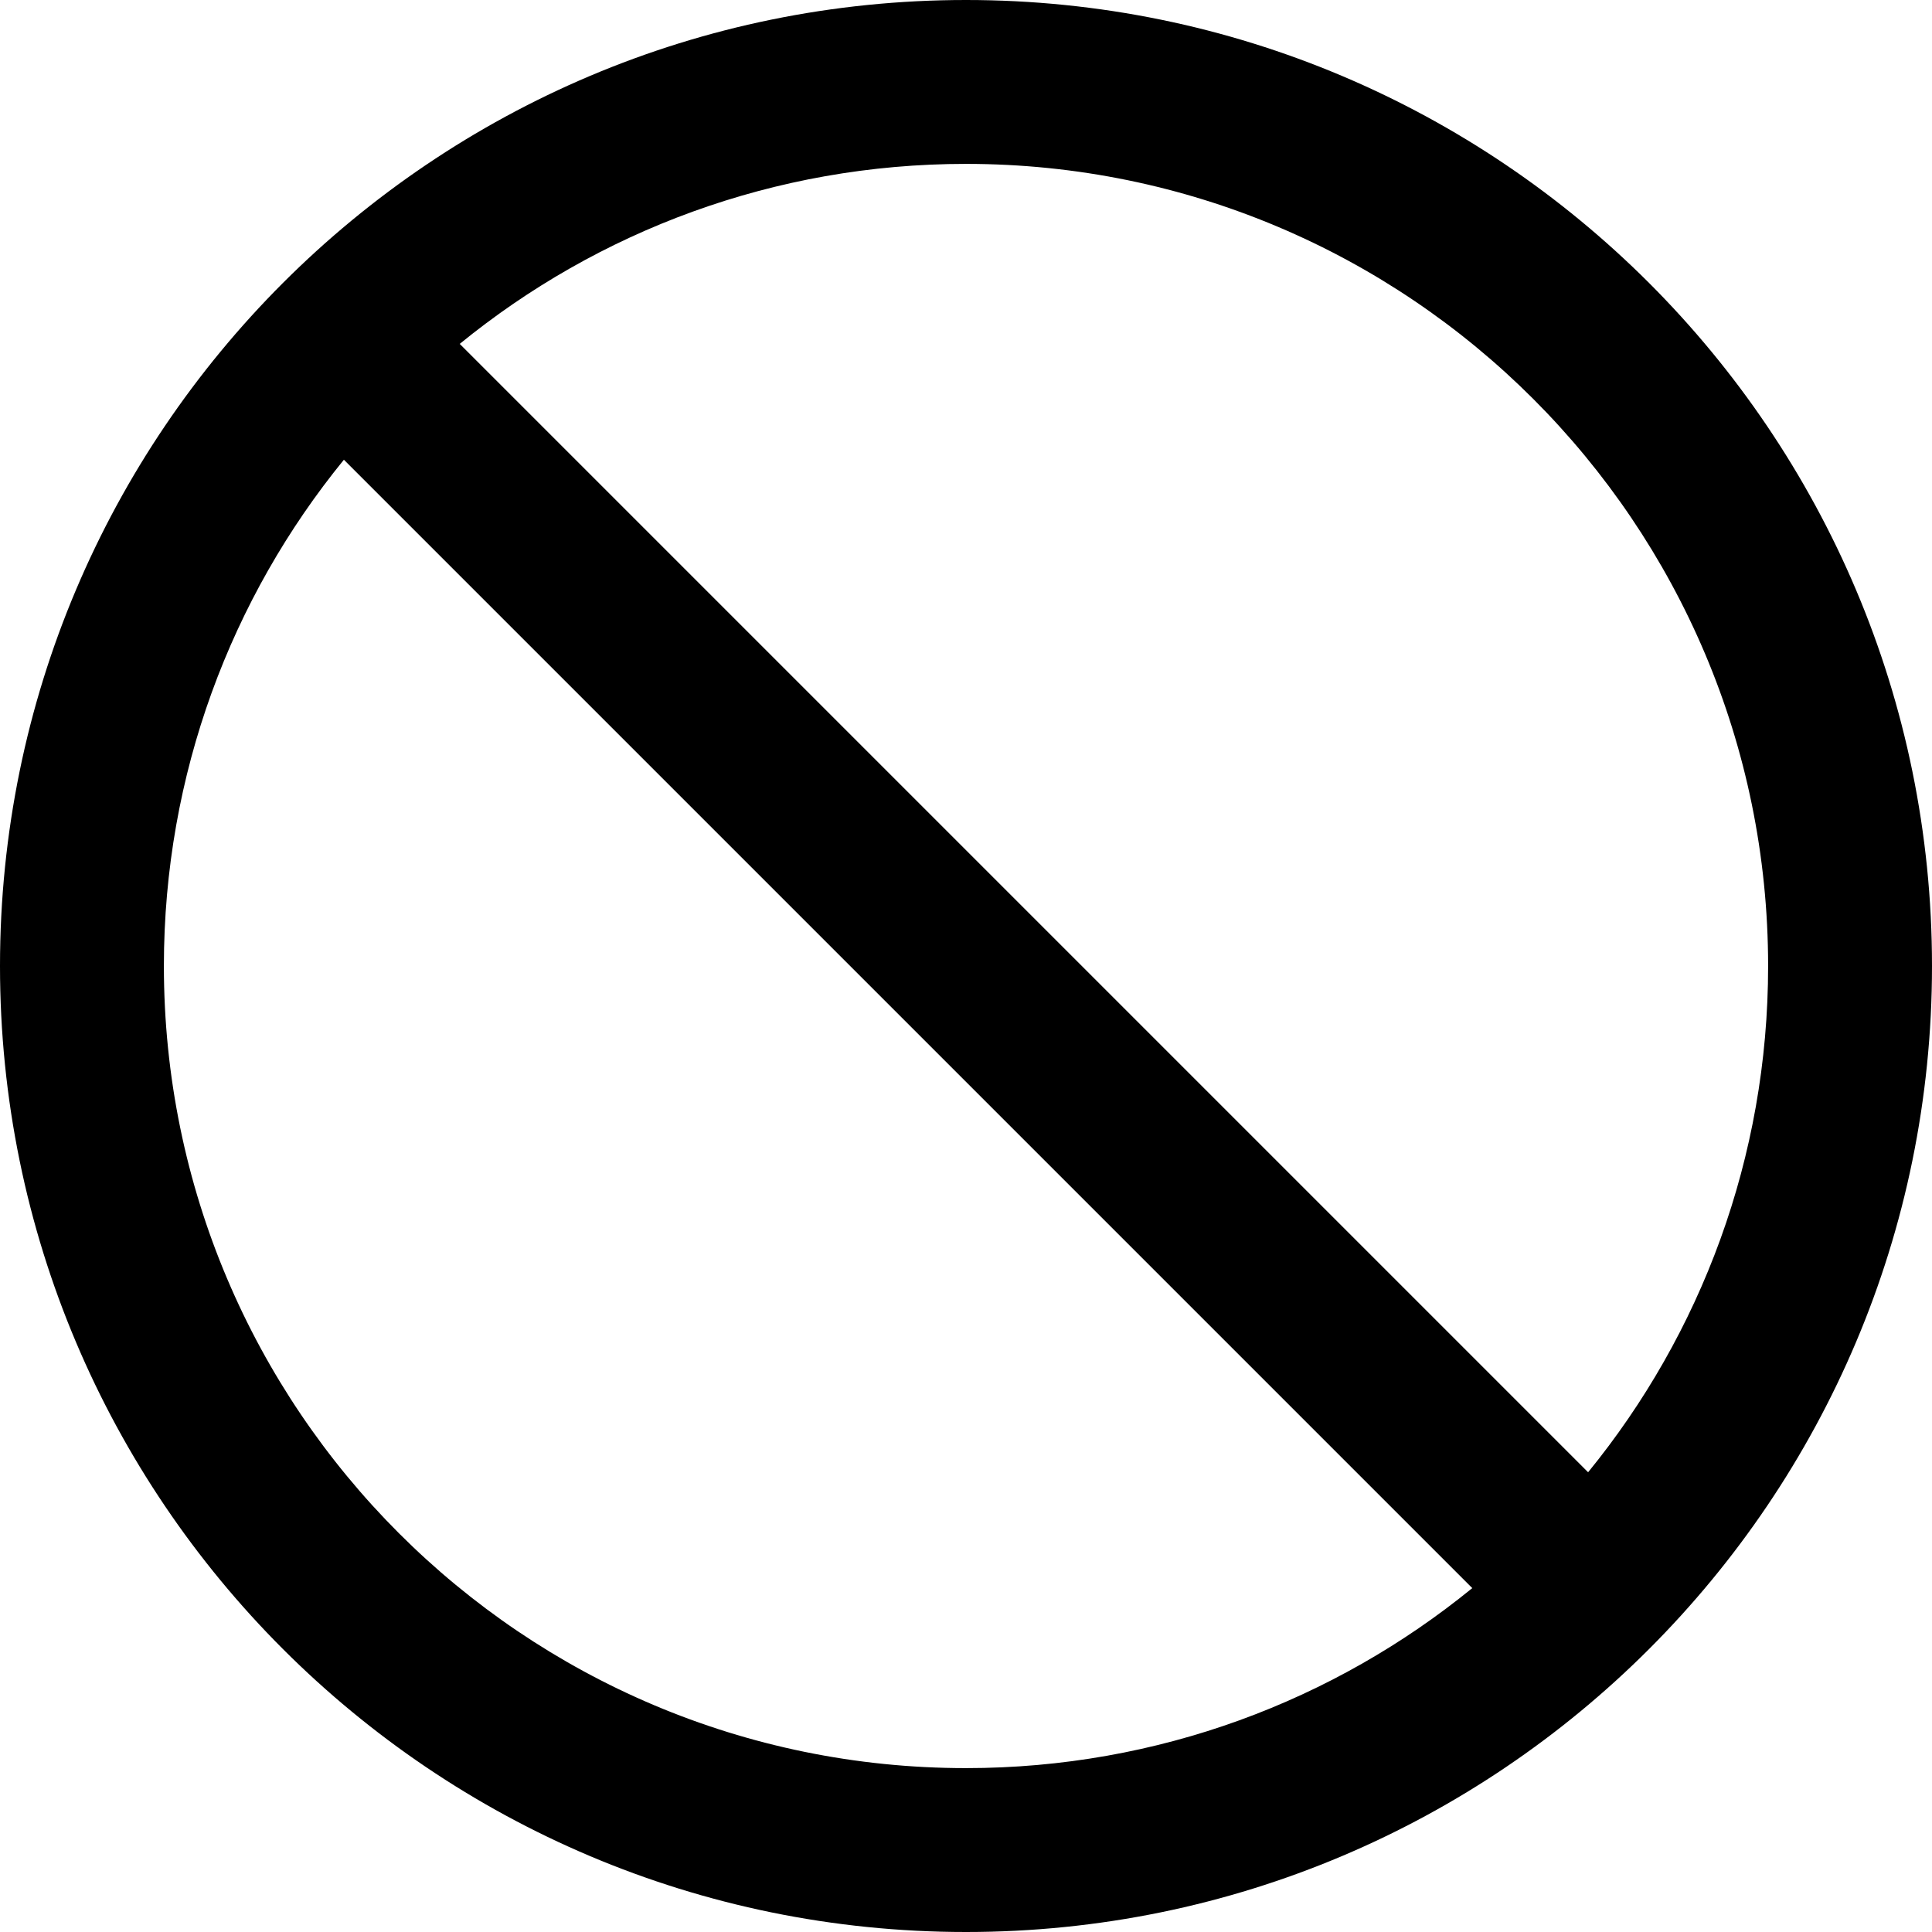
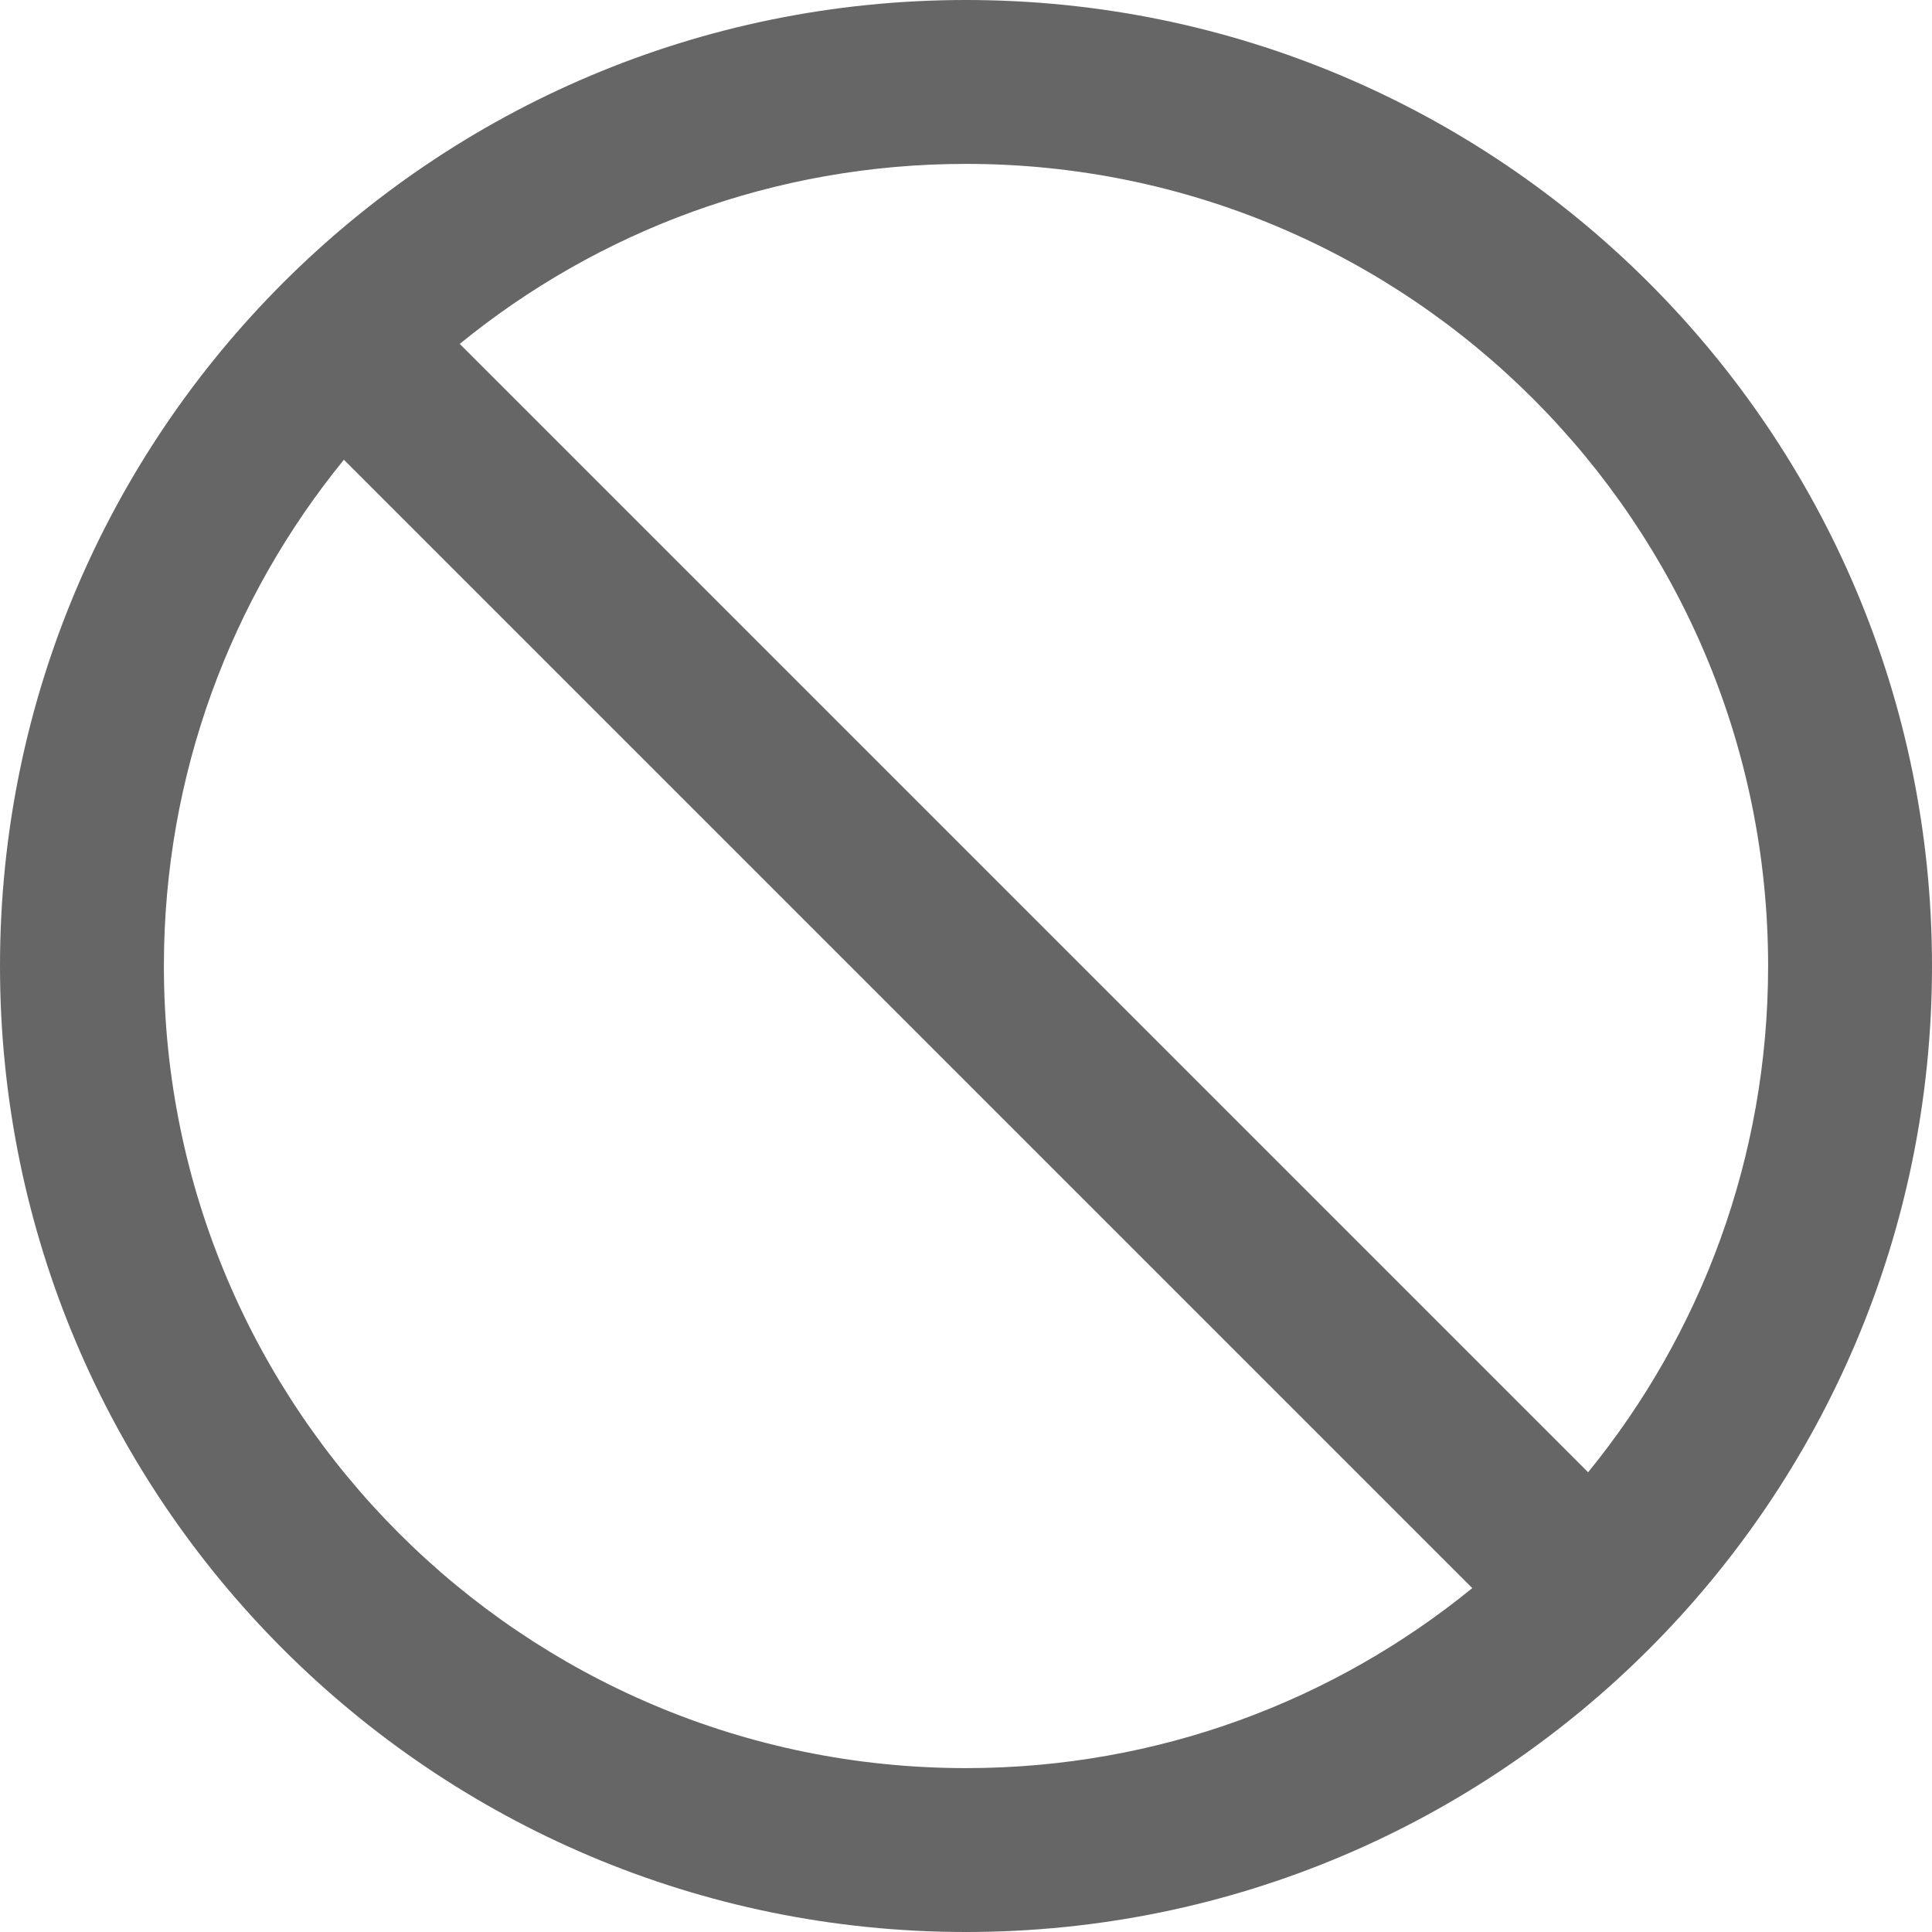
- <svg xmlns="http://www.w3.org/2000/svg" width="23" height="23" viewBox="0 0 23 23" fill="none">
-   <path d="M11.5 0C5.149 0 0 5.149 0 11.5C0 17.851 5.149 23 11.5 23C17.851 23 23 17.851 23 11.5C23 5.149 17.851 0 11.5 0ZM11.5 21.049C6.227 21.049 1.951 16.773 1.951 11.5C1.951 9.215 2.754 7.116 4.094 5.473L17.527 18.906C15.884 20.246 13.785 21.049 11.5 21.049ZM18.906 17.527L5.473 4.094C7.116 2.754 9.215 1.951 11.5 1.951C16.773 1.951 21.049 6.227 21.049 11.5C21.049 13.785 20.246 15.884 18.906 17.527Z" fill="black" />
+ <svg xmlns="http://www.w3.org/2000/svg" width="23" height="23" viewBox="0 0 23 23" fill="none" version="1.1" id="svg4">
+   <defs id="defs8" />
+   <path d="M11.5 0C5.149 0 0 5.149 0 11.5C0 17.851 5.149 23 11.5 23C17.851 23 23 17.851 23 11.5C23 5.149 17.851 0 11.5 0ZM11.5 21.049C6.227 21.049 1.951 16.773 1.951 11.5C1.951 9.215 2.754 7.116 4.094 5.473L17.527 18.906C15.884 20.246 13.785 21.049 11.5 21.049ZM18.906 17.527L5.473 4.094C7.116 2.754 9.215 1.951 11.5 1.951C16.773 1.951 21.049 6.227 21.049 11.5C21.049 13.785 20.246 15.884 18.906 17.527Z" fill="#666" id="path2" />
</svg>
